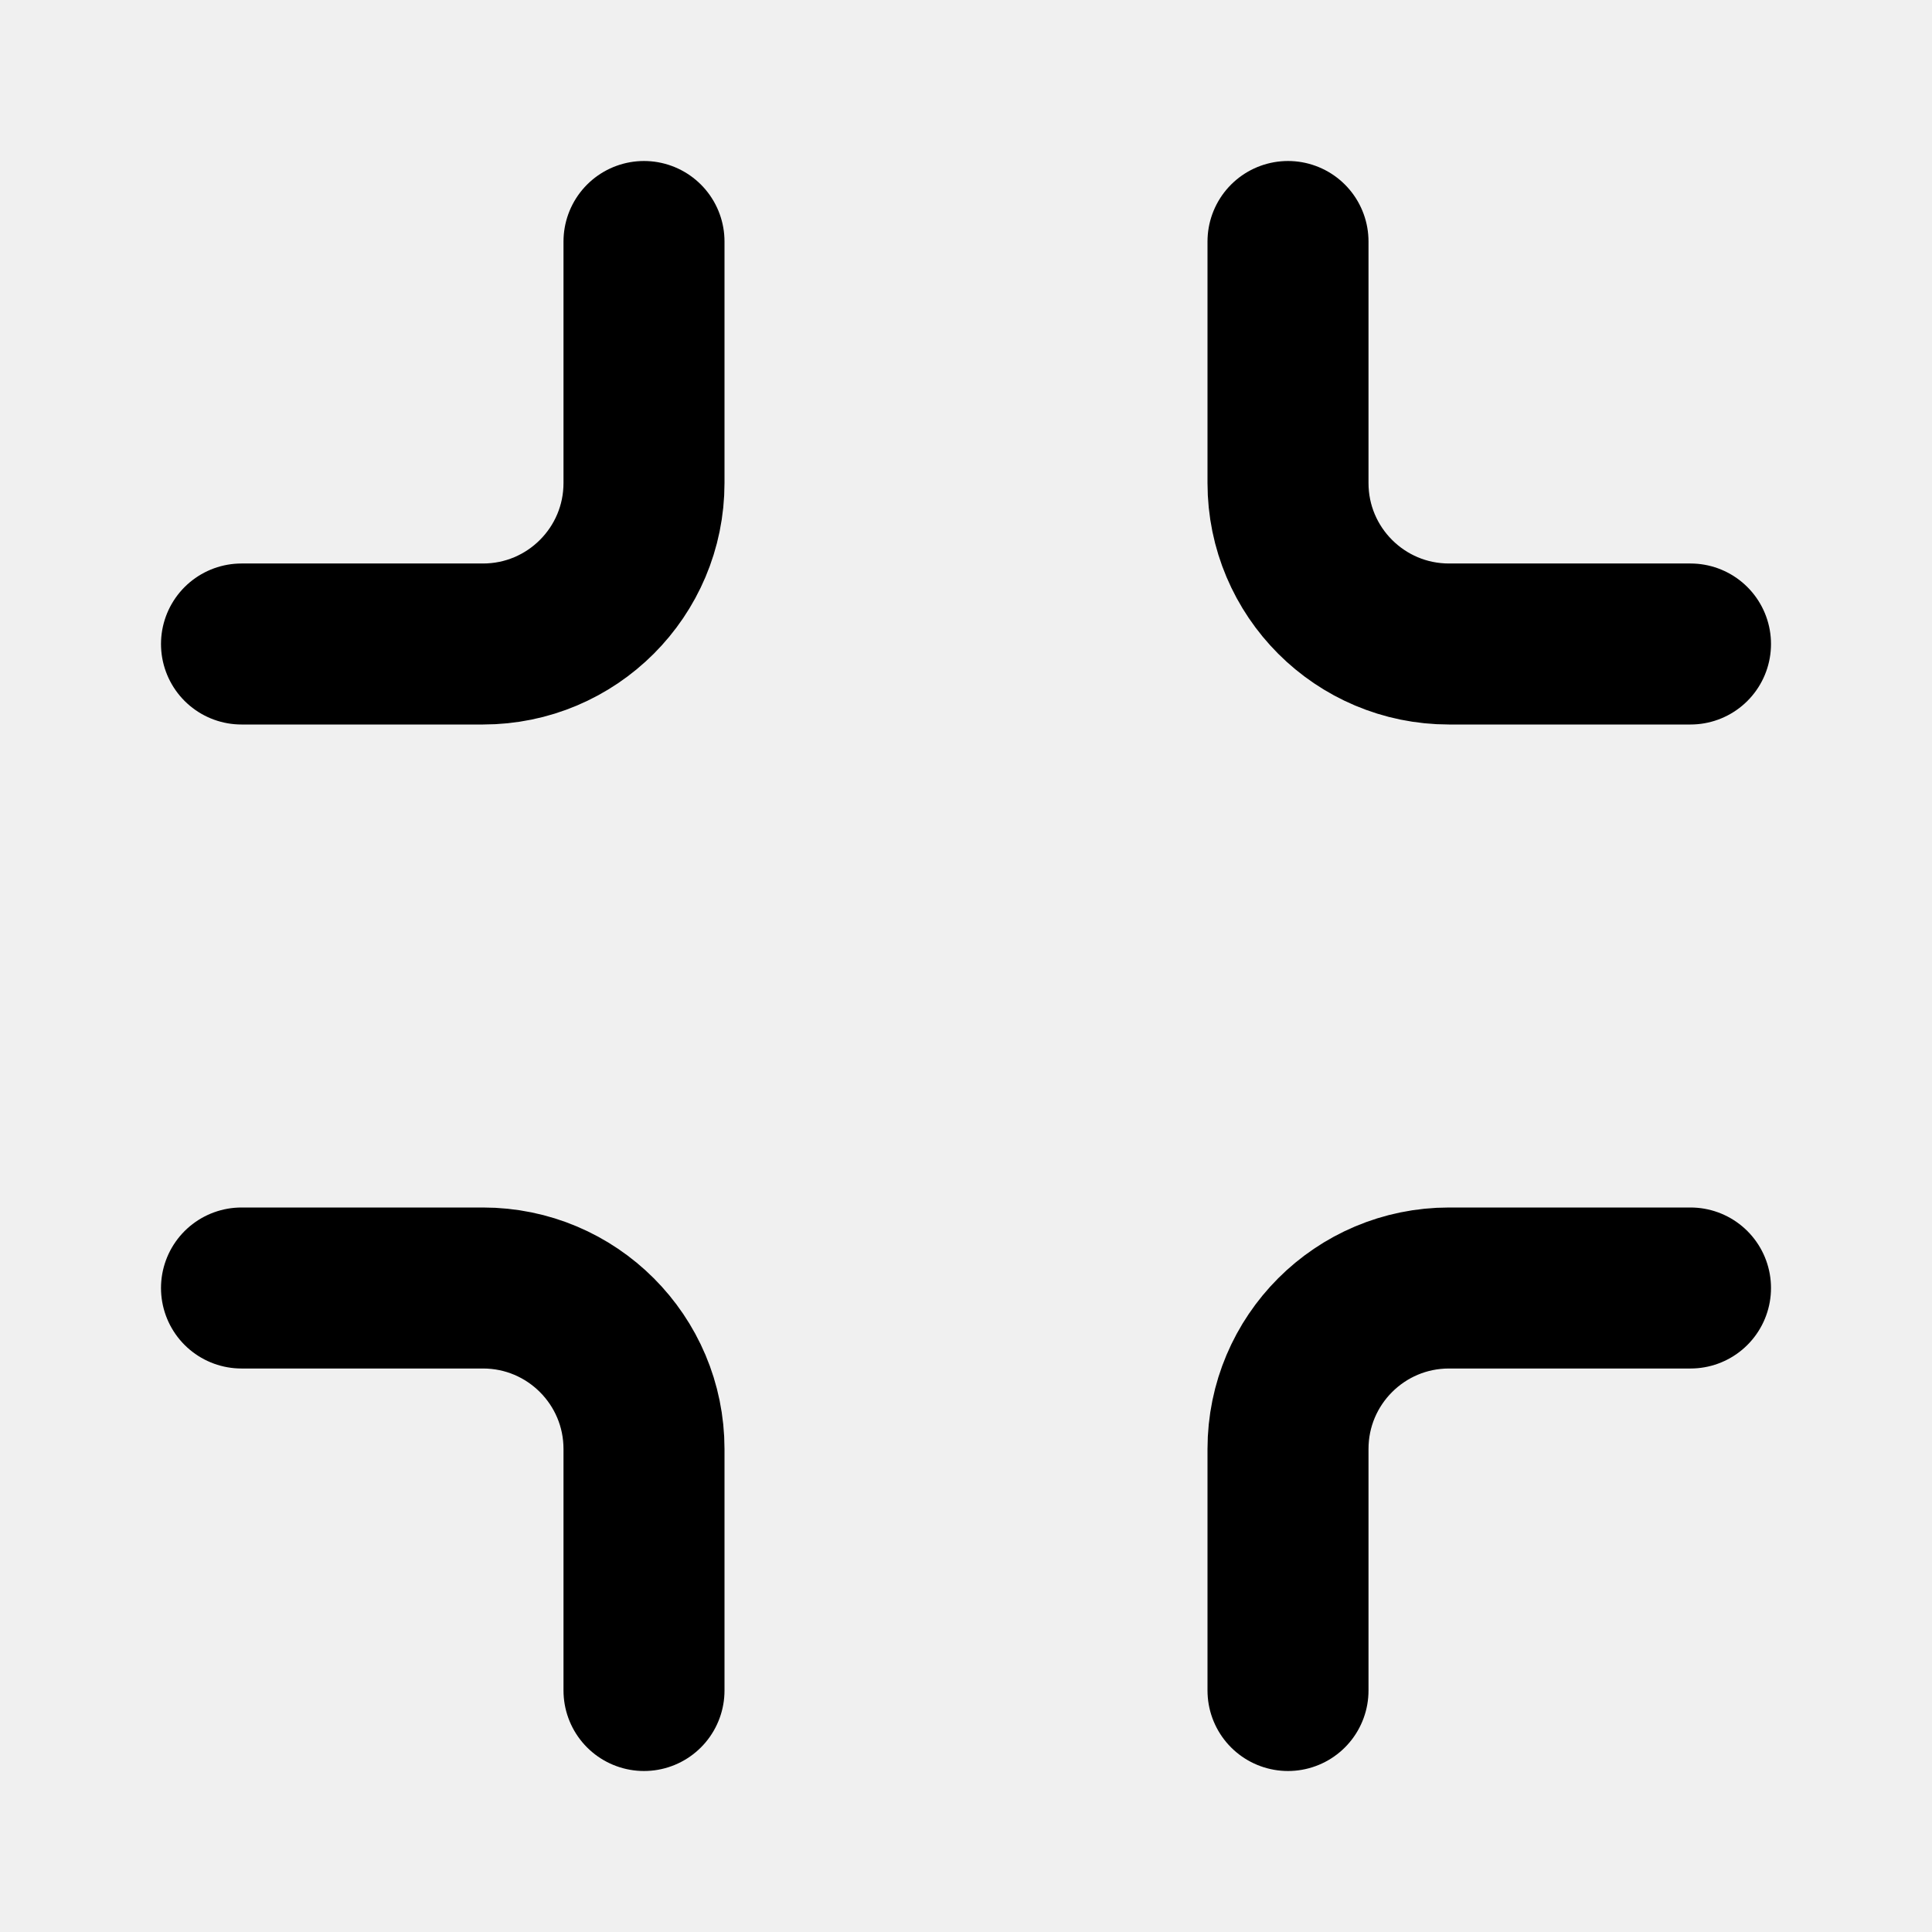
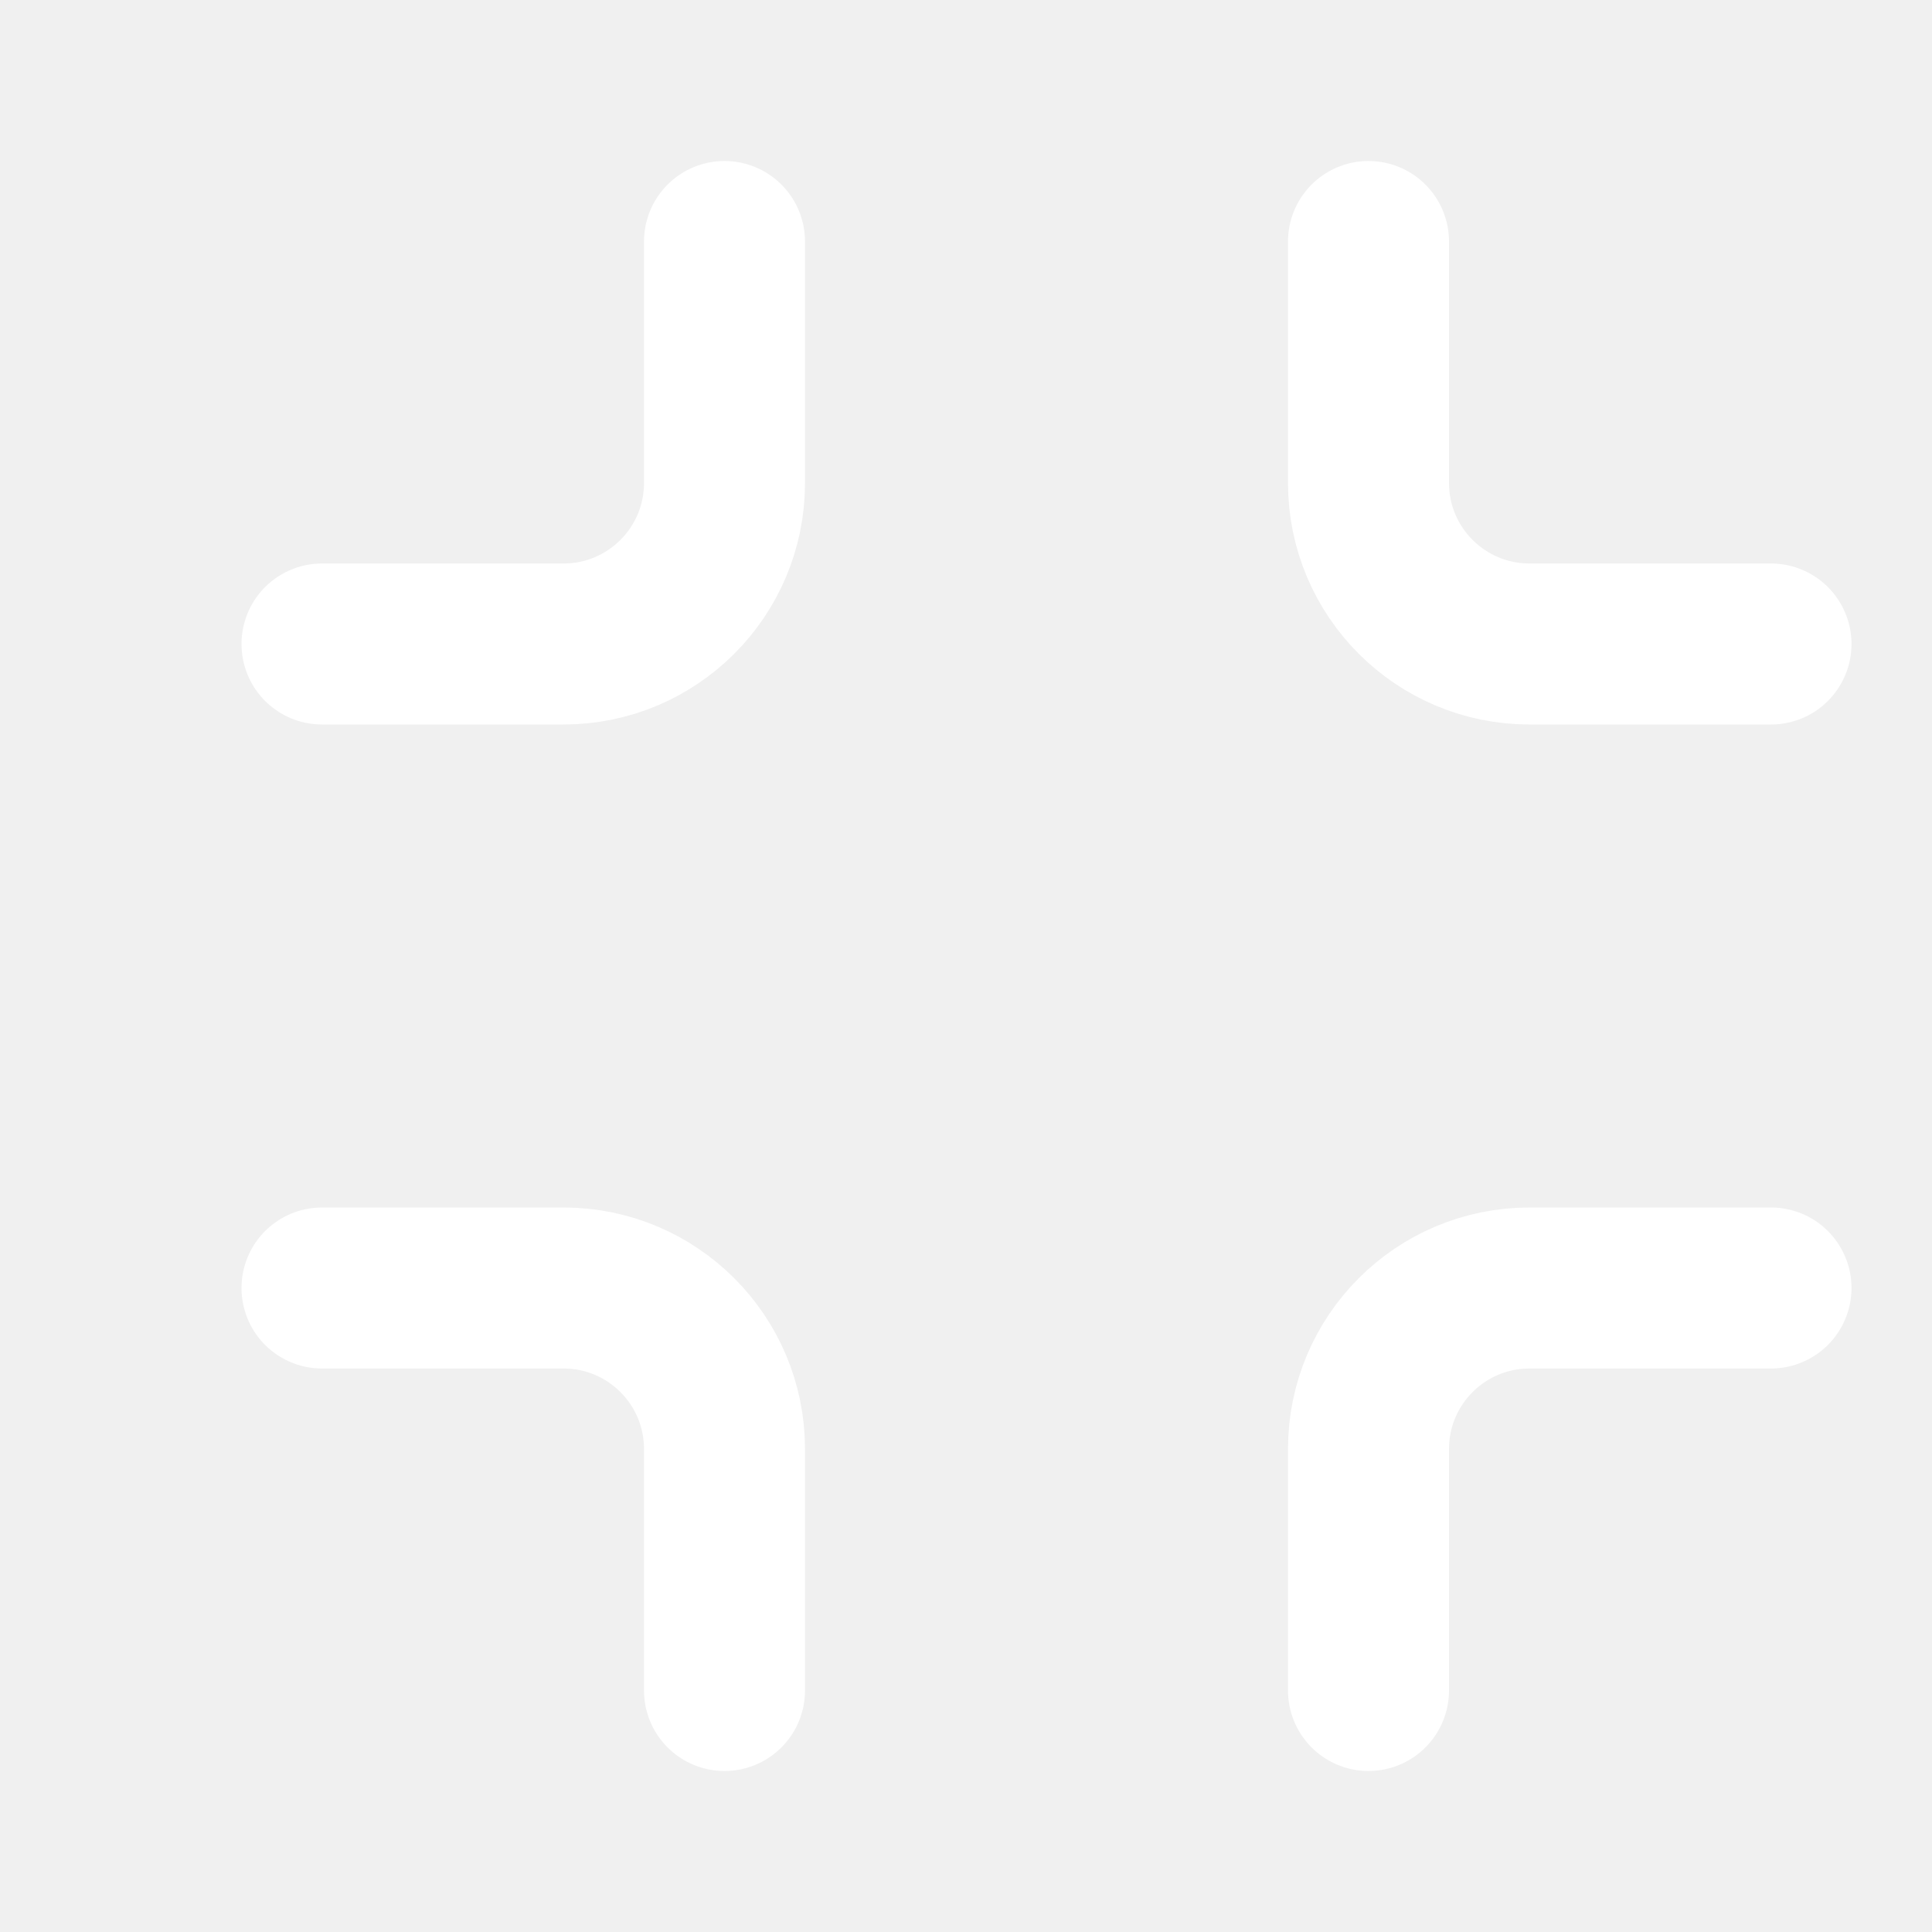
- <svg xmlns="http://www.w3.org/2000/svg" width="15" height="15" viewBox="0 0 24 24">
+ <svg xmlns="http://www.w3.org/2000/svg" width="13" height="13" viewBox="-1 0 24 24">
  <g id="Complete">
    <g id="minimize">
      <g>
-         <path d="M8,3V6A2,2,0,0,1,6,8H3" fill="none" stroke="#000000" stroke-linecap="round" stroke-linejoin="round" stroke-width="2" />
-         <path d="M16,21V18a2,2,0,0,1,2-2h3" fill="none" stroke="#000000" stroke-linecap="round" stroke-linejoin="round" stroke-width="2" />
-         <path d="M8,21V18a2,2,0,0,0-2-2H3" fill="none" stroke="#000000" stroke-linecap="round" stroke-linejoin="round" stroke-width="2" />
-         <path d="M16,3V6a2,2,0,0,0,2,2h3" fill="none" stroke="#000000" stroke-linecap="round" stroke-linejoin="round" stroke-width="2" />
+         <path d="M8,3V6A2,2,0,0,1,6,8H3" fill="none" stroke="#fff" stroke-linecap="round" stroke-linejoin="round" stroke-width="2" />
+         <path d="M16,21V18a2,2,0,0,1,2-2h3" fill="none" stroke="#fff" stroke-linecap="round" stroke-linejoin="round" stroke-width="2" />
+         <path d="M8,21V18a2,2,0,0,0-2-2H3" fill="none" stroke="#fff" stroke-linecap="round" stroke-linejoin="round" stroke-width="2" />
+         <path d="M16,3V6a2,2,0,0,0,2,2h3" fill="none" stroke="#fff" stroke-linecap="round" stroke-linejoin="round" stroke-width="2" />
      </g>
    </g>
  </g>
</svg>
